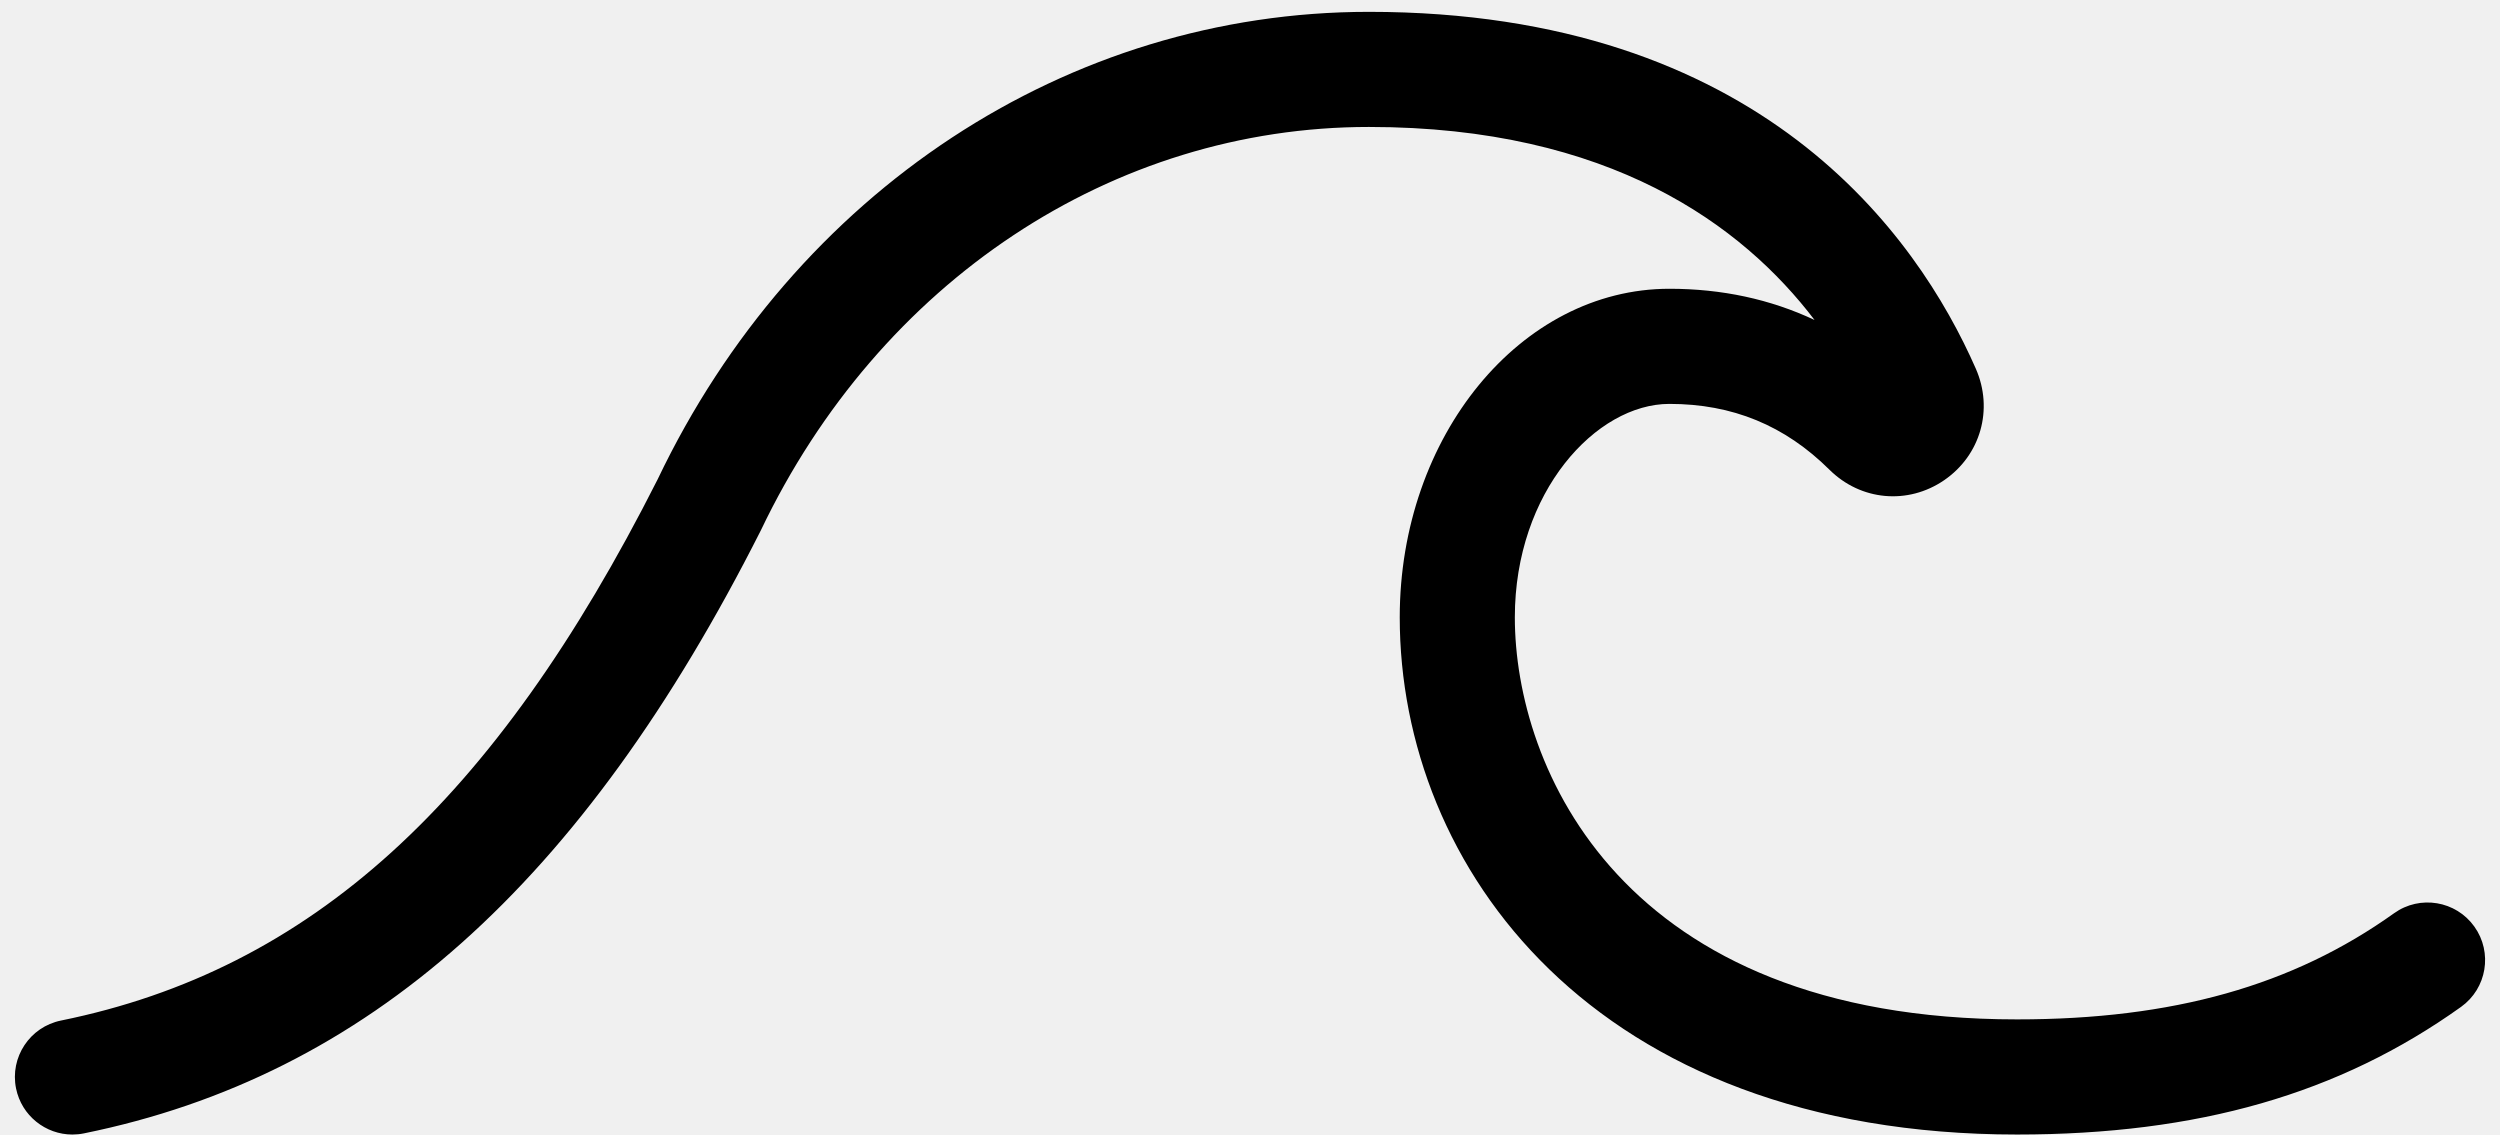
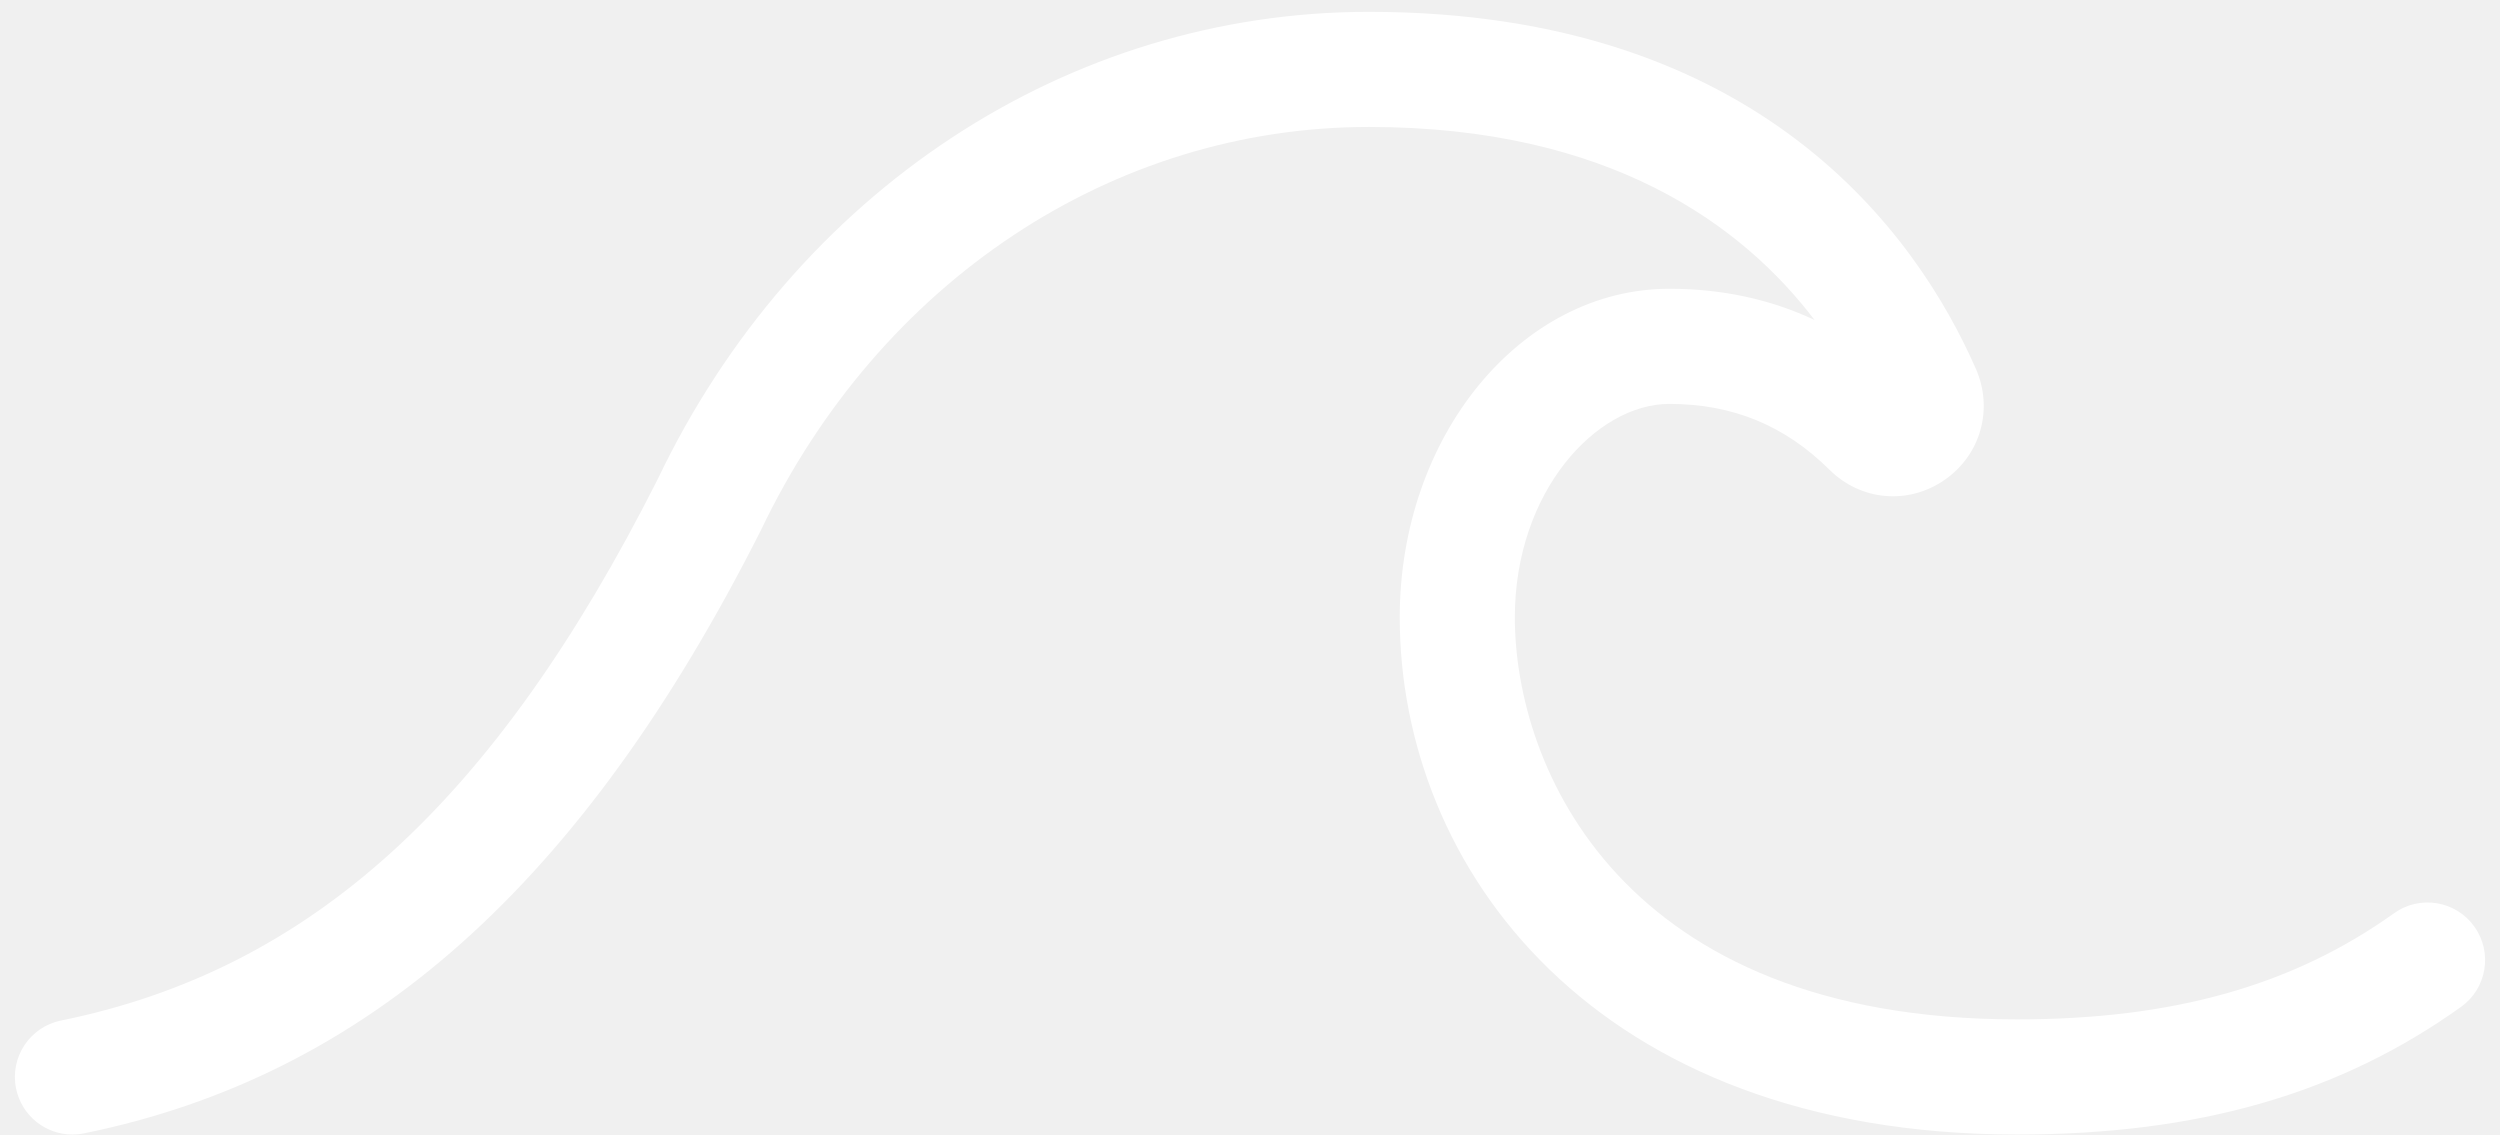
<svg xmlns="http://www.w3.org/2000/svg" width="152" height="69" viewBox="0 0 152 69" fill="none">
-   <path d="M150.442 56.338C149.319 54.763 147.13 54.4 145.56 55.525C139.396 59.928 132.112 61.979 122.635 61.979C98.532 61.979 92.102 46.615 92.102 37.536C92.102 29.888 97.054 24.557 101.498 24.557C105.333 24.557 108.517 25.866 111.229 28.557C113.133 30.447 116.001 30.708 118.207 29.195C120.424 27.673 121.215 24.884 120.129 22.414C116.568 14.311 107.04 0.72 83.228 0.72C64.922 0.72 48.337 11.641 39.981 29.152C30.047 48.819 18.86 58.966 3.708 62.049C1.813 62.435 0.591 64.282 0.976 66.177C1.313 67.835 2.772 68.98 4.402 68.98C4.633 68.98 4.868 68.957 5.104 68.909C22.318 65.406 35.386 53.776 46.264 32.237C53.483 17.114 67.647 7.719 83.229 7.719C97.871 7.719 105.944 13.696 110.325 19.455C107.638 18.192 104.688 17.557 101.5 17.557C92.459 17.557 85.104 26.519 85.104 37.536C85.104 52.681 96.849 68.979 122.637 68.979C133.644 68.979 142.222 66.513 149.63 61.22C151.202 60.097 151.566 57.91 150.442 56.338Z" fill="black" />
+   <path d="M150.442 56.338C149.319 54.763 147.13 54.4 145.56 55.525C139.396 59.928 132.112 61.979 122.635 61.979C98.532 61.979 92.102 46.615 92.102 37.536C92.102 29.888 97.054 24.557 101.498 24.557C105.333 24.557 108.517 25.866 111.229 28.557C113.133 30.447 116.001 30.708 118.207 29.195C120.424 27.673 121.215 24.884 120.129 22.414C116.568 14.311 107.04 0.72 83.228 0.72C64.922 0.72 48.337 11.641 39.981 29.152C30.047 48.819 18.86 58.966 3.708 62.049C1.813 62.435 0.591 64.282 0.976 66.177C1.313 67.835 2.772 68.98 4.402 68.98C4.633 68.98 4.868 68.957 5.104 68.909C22.318 65.406 35.386 53.776 46.264 32.237C53.483 17.114 67.647 7.719 83.229 7.719C97.871 7.719 105.944 13.696 110.325 19.455C107.638 18.192 104.688 17.557 101.5 17.557C92.459 17.557 85.104 26.519 85.104 37.536C85.104 52.681 96.849 68.979 122.637 68.979C133.644 68.979 142.222 66.513 149.63 61.22C151.202 60.097 151.566 57.91 150.442 56.338Z" fill="white" />
</svg>
